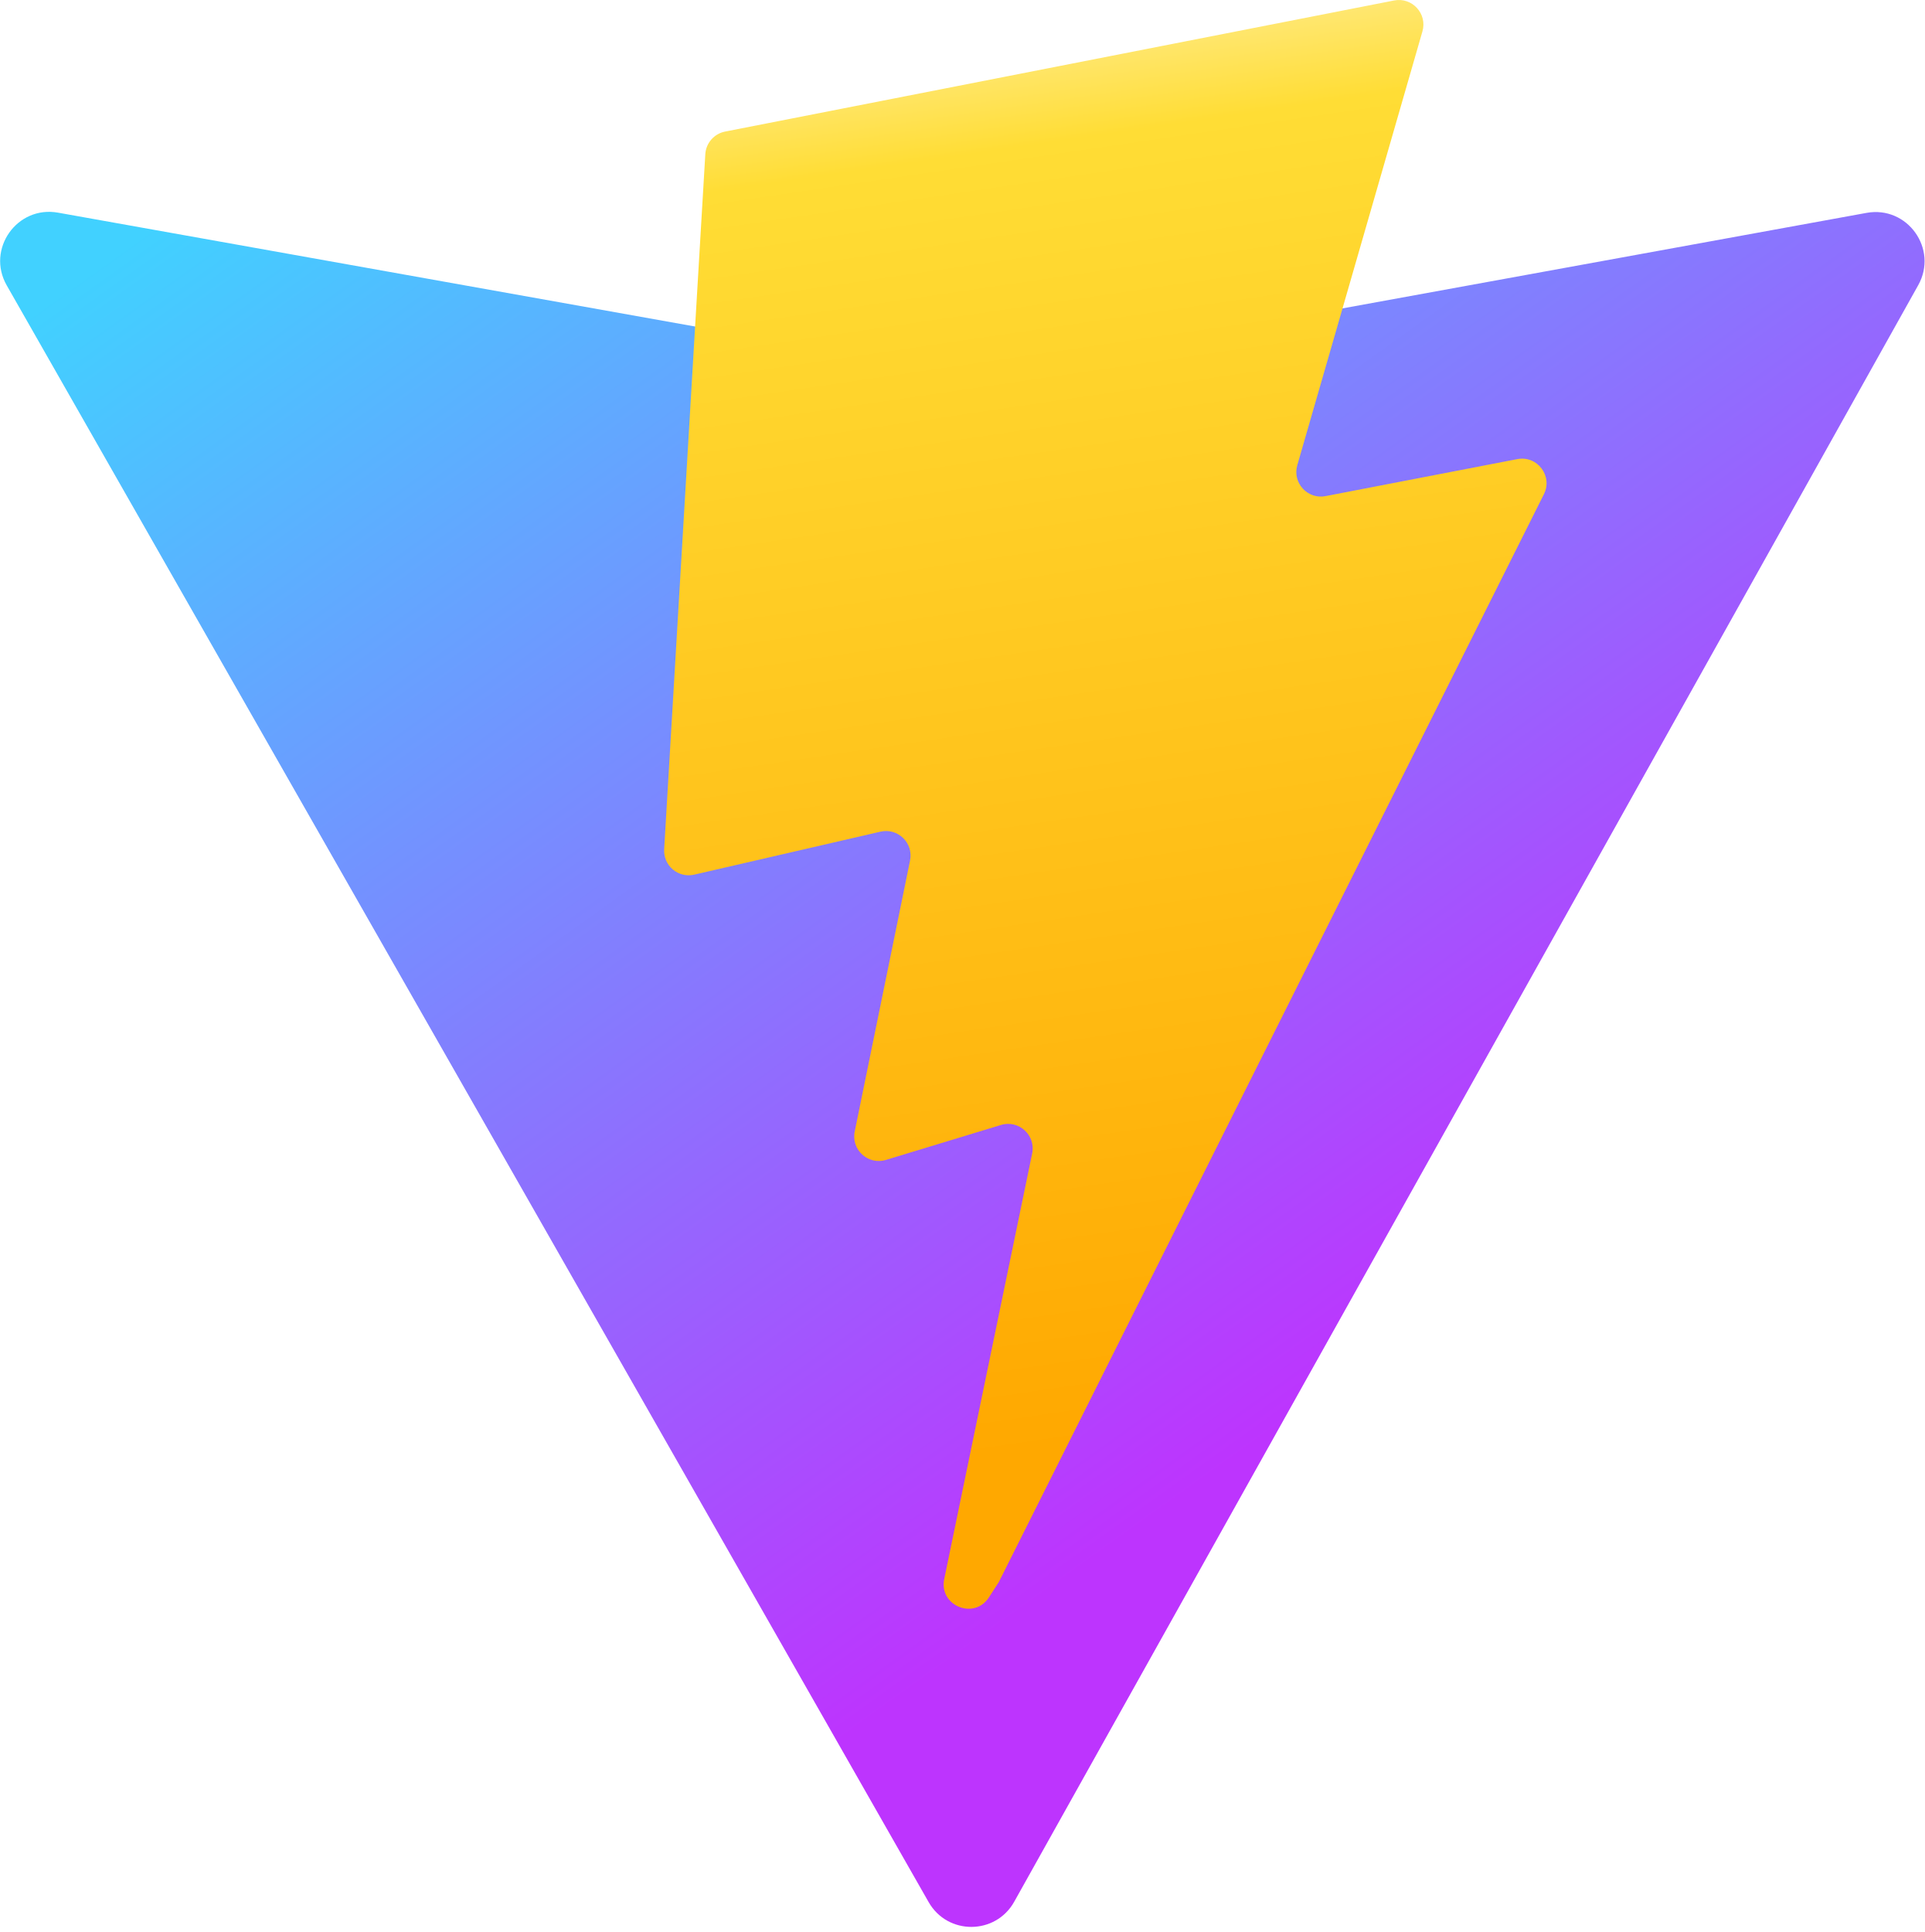
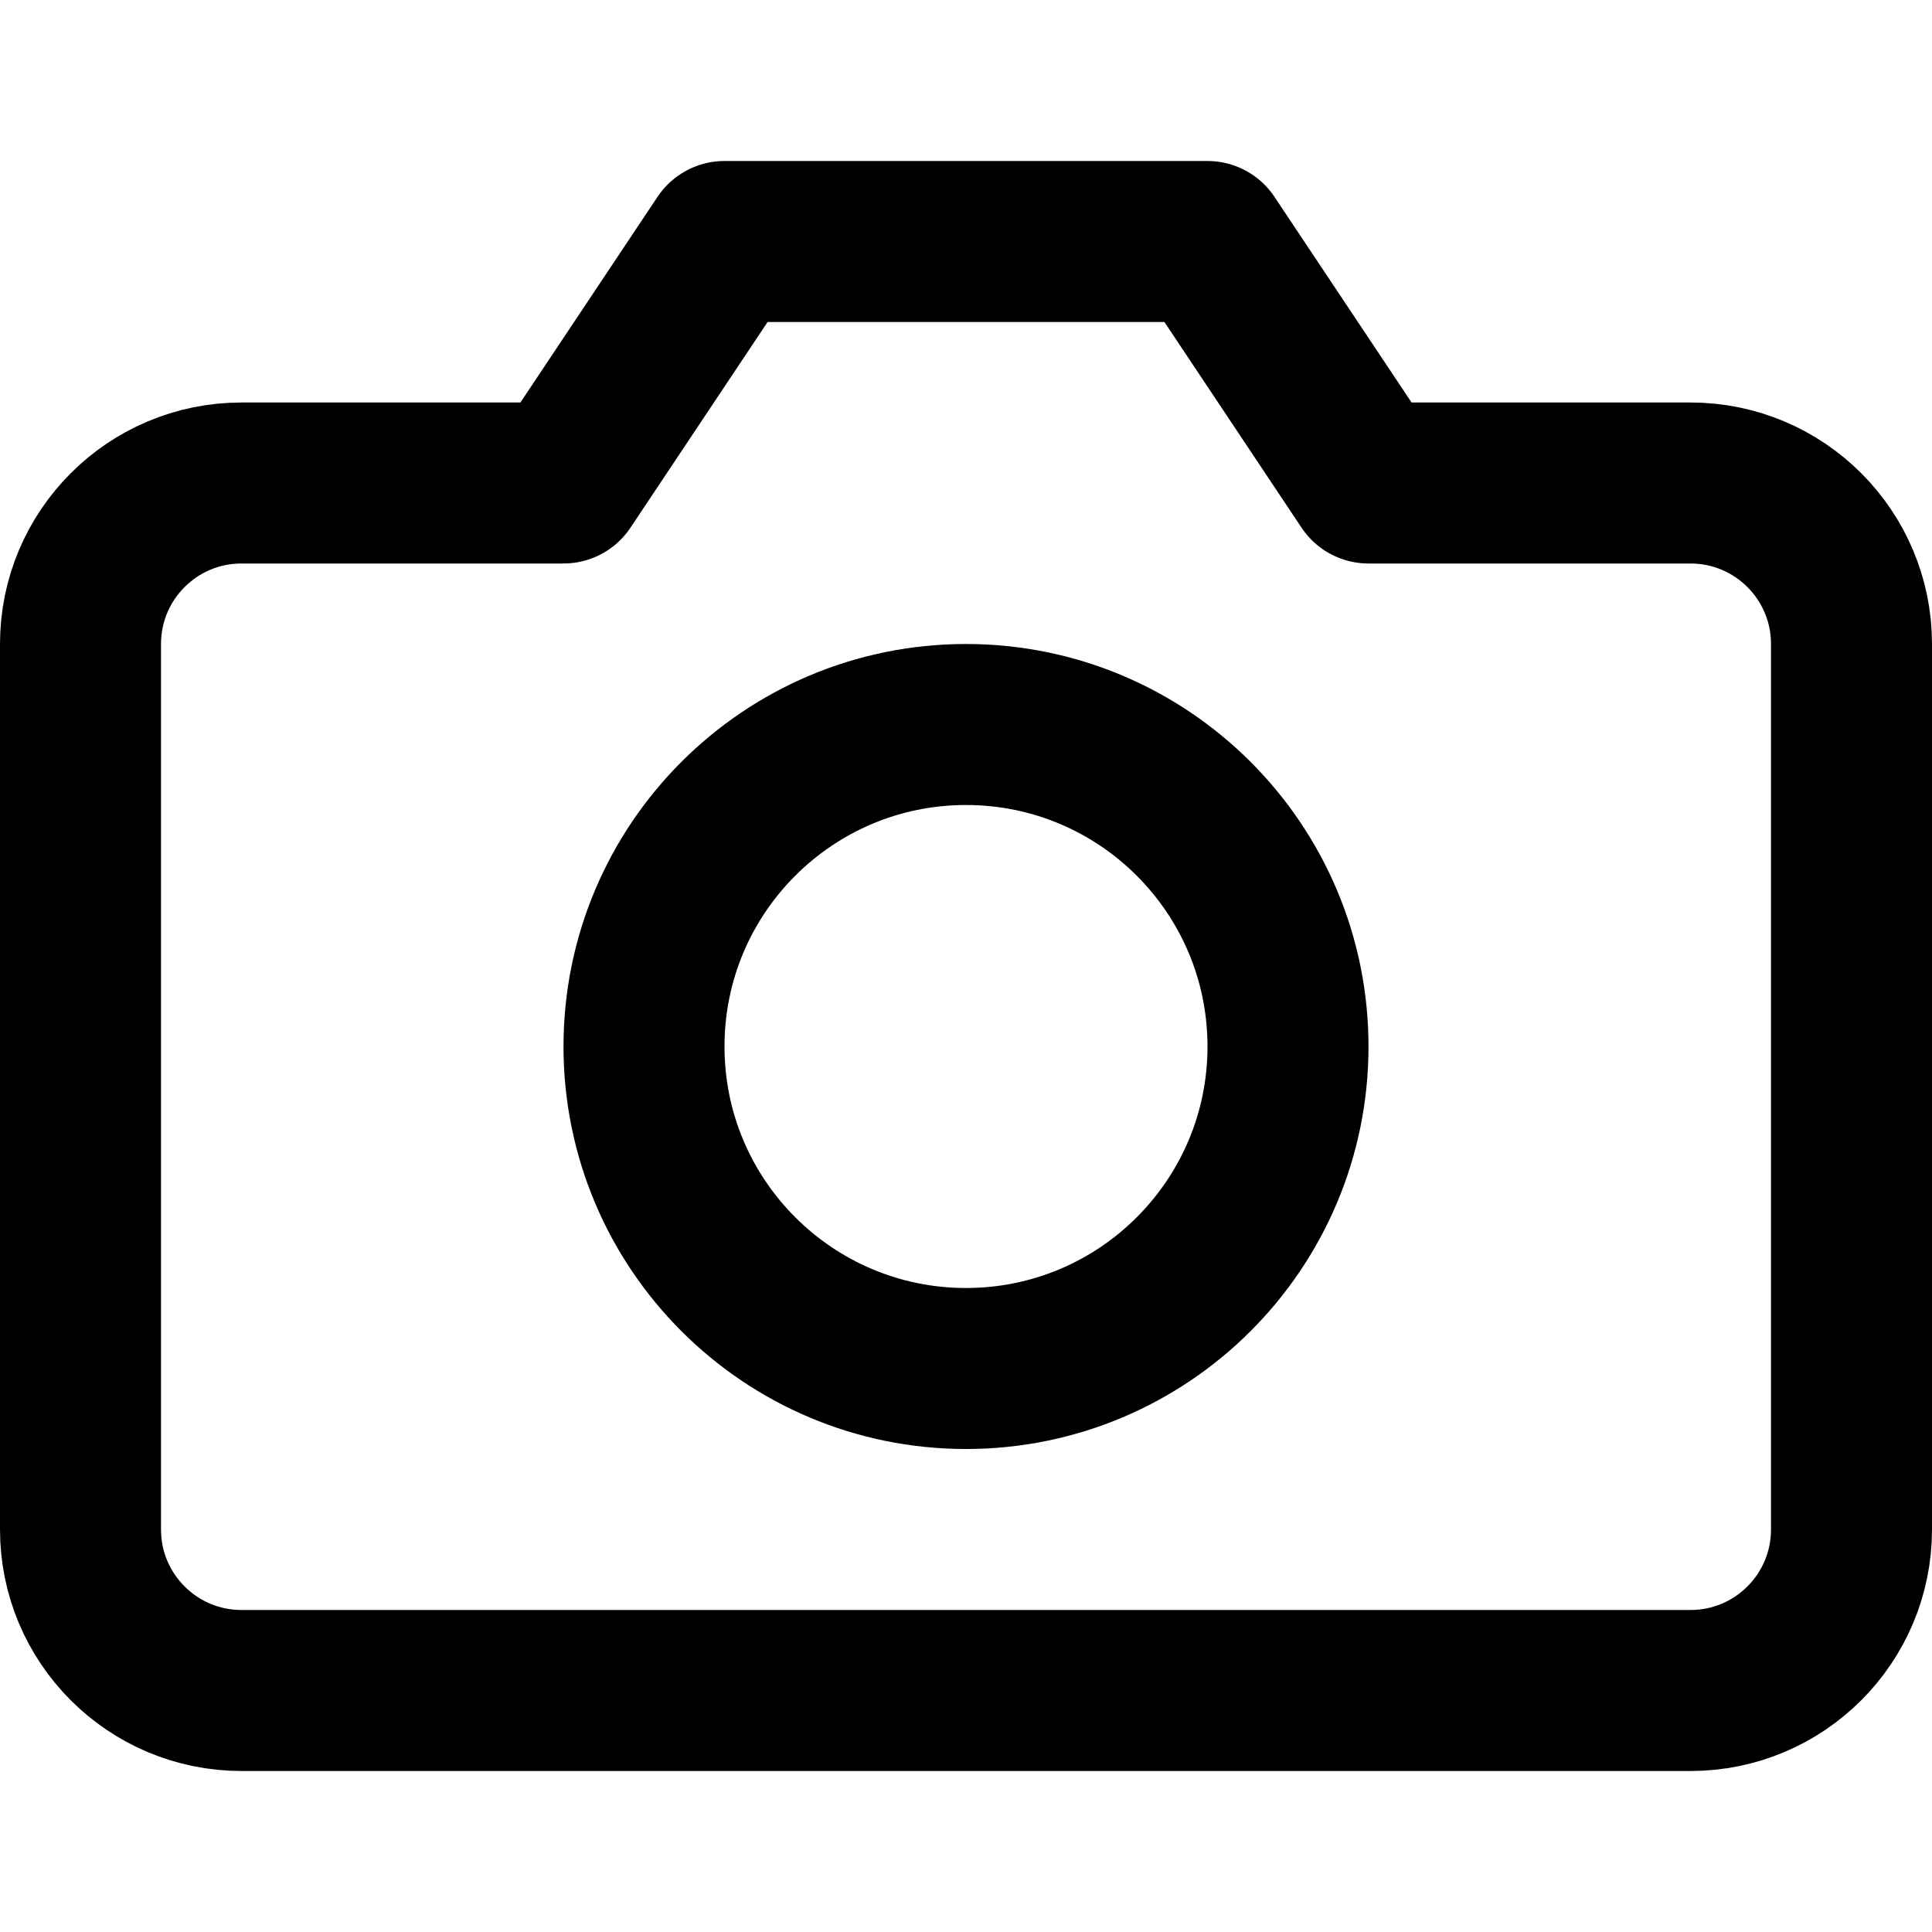
- <svg xmlns="http://www.w3.org/2000/svg" aria-hidden="true" role="img" class="iconify iconify--logos" width="31.88" height="32" preserveAspectRatio="xMidYMid meet" viewBox="0 0 256 257">
-   <defs>
-     <linearGradient id="IconifyId1813088fe1fbc01fb466" x1="-.828%" x2="57.636%" y1="7.652%" y2="78.411%">
-       <stop offset="0%" stop-color="#41D1FF" />
-       <stop offset="100%" stop-color="#BD34FE" />
-     </linearGradient>
-     <linearGradient id="IconifyId1813088fe1fbc01fb467" x1="43.376%" x2="50.316%" y1="2.242%" y2="89.03%">
-       <stop offset="0%" stop-color="#FFEA83" />
-       <stop offset="8.333%" stop-color="#FFDD35" />
-       <stop offset="100%" stop-color="#FFA800" />
-     </linearGradient>
-   </defs>
-   <path fill="url(#IconifyId1813088fe1fbc01fb466)" d="M255.153 37.938L134.897 252.976c-2.483 4.44-8.862 4.466-11.382.048L.875 37.958c-2.746-4.814 1.371-10.646 6.827-9.67l120.385 21.517a6.537 6.537 0 0 0 2.322-.004l117.867-21.483c5.438-.991 9.574 4.796 6.877 9.62Z" />
-   <path fill="url(#IconifyId1813088fe1fbc01fb467)" d="M185.432.063L96.44 17.501a3.268 3.268 0 0 0-2.634 3.014l-5.474 92.456a3.268 3.268 0 0 0 3.997 3.378l24.777-5.718c2.318-.535 4.413 1.507 3.936 3.838l-7.361 36.047c-.495 2.426 1.782 4.5 4.151 3.78l15.304-4.649c2.372-.72 4.652 1.36 4.15 3.788l-11.698 56.621c-.732 3.542 3.979 5.473 5.943 2.437l1.313-2.028l72.516-144.72c1.215-2.423-.88-5.186-3.54-4.672l-25.505 4.922c-2.396.462-4.435-1.77-3.759-4.114l16.646-57.705c.677-2.35-1.37-4.583-3.769-4.113Z" />
+ <svg xmlns="http://www.w3.org/2000/svg" viewBox="0 0 24 24" fill="none" stroke="currentColor" stroke-width="2" stroke-linecap="round" stroke-linejoin="round">
+   <path d="M23 19a2 2 0 0 1-2 2H3a2 2 0 0 1-2-2V8a2 2 0 0 1 2-2h4l2-3h6l2 3h4a2 2 0 0 1 2 2z" />
+   <circle cx="12" cy="13" r="4" />
</svg>
